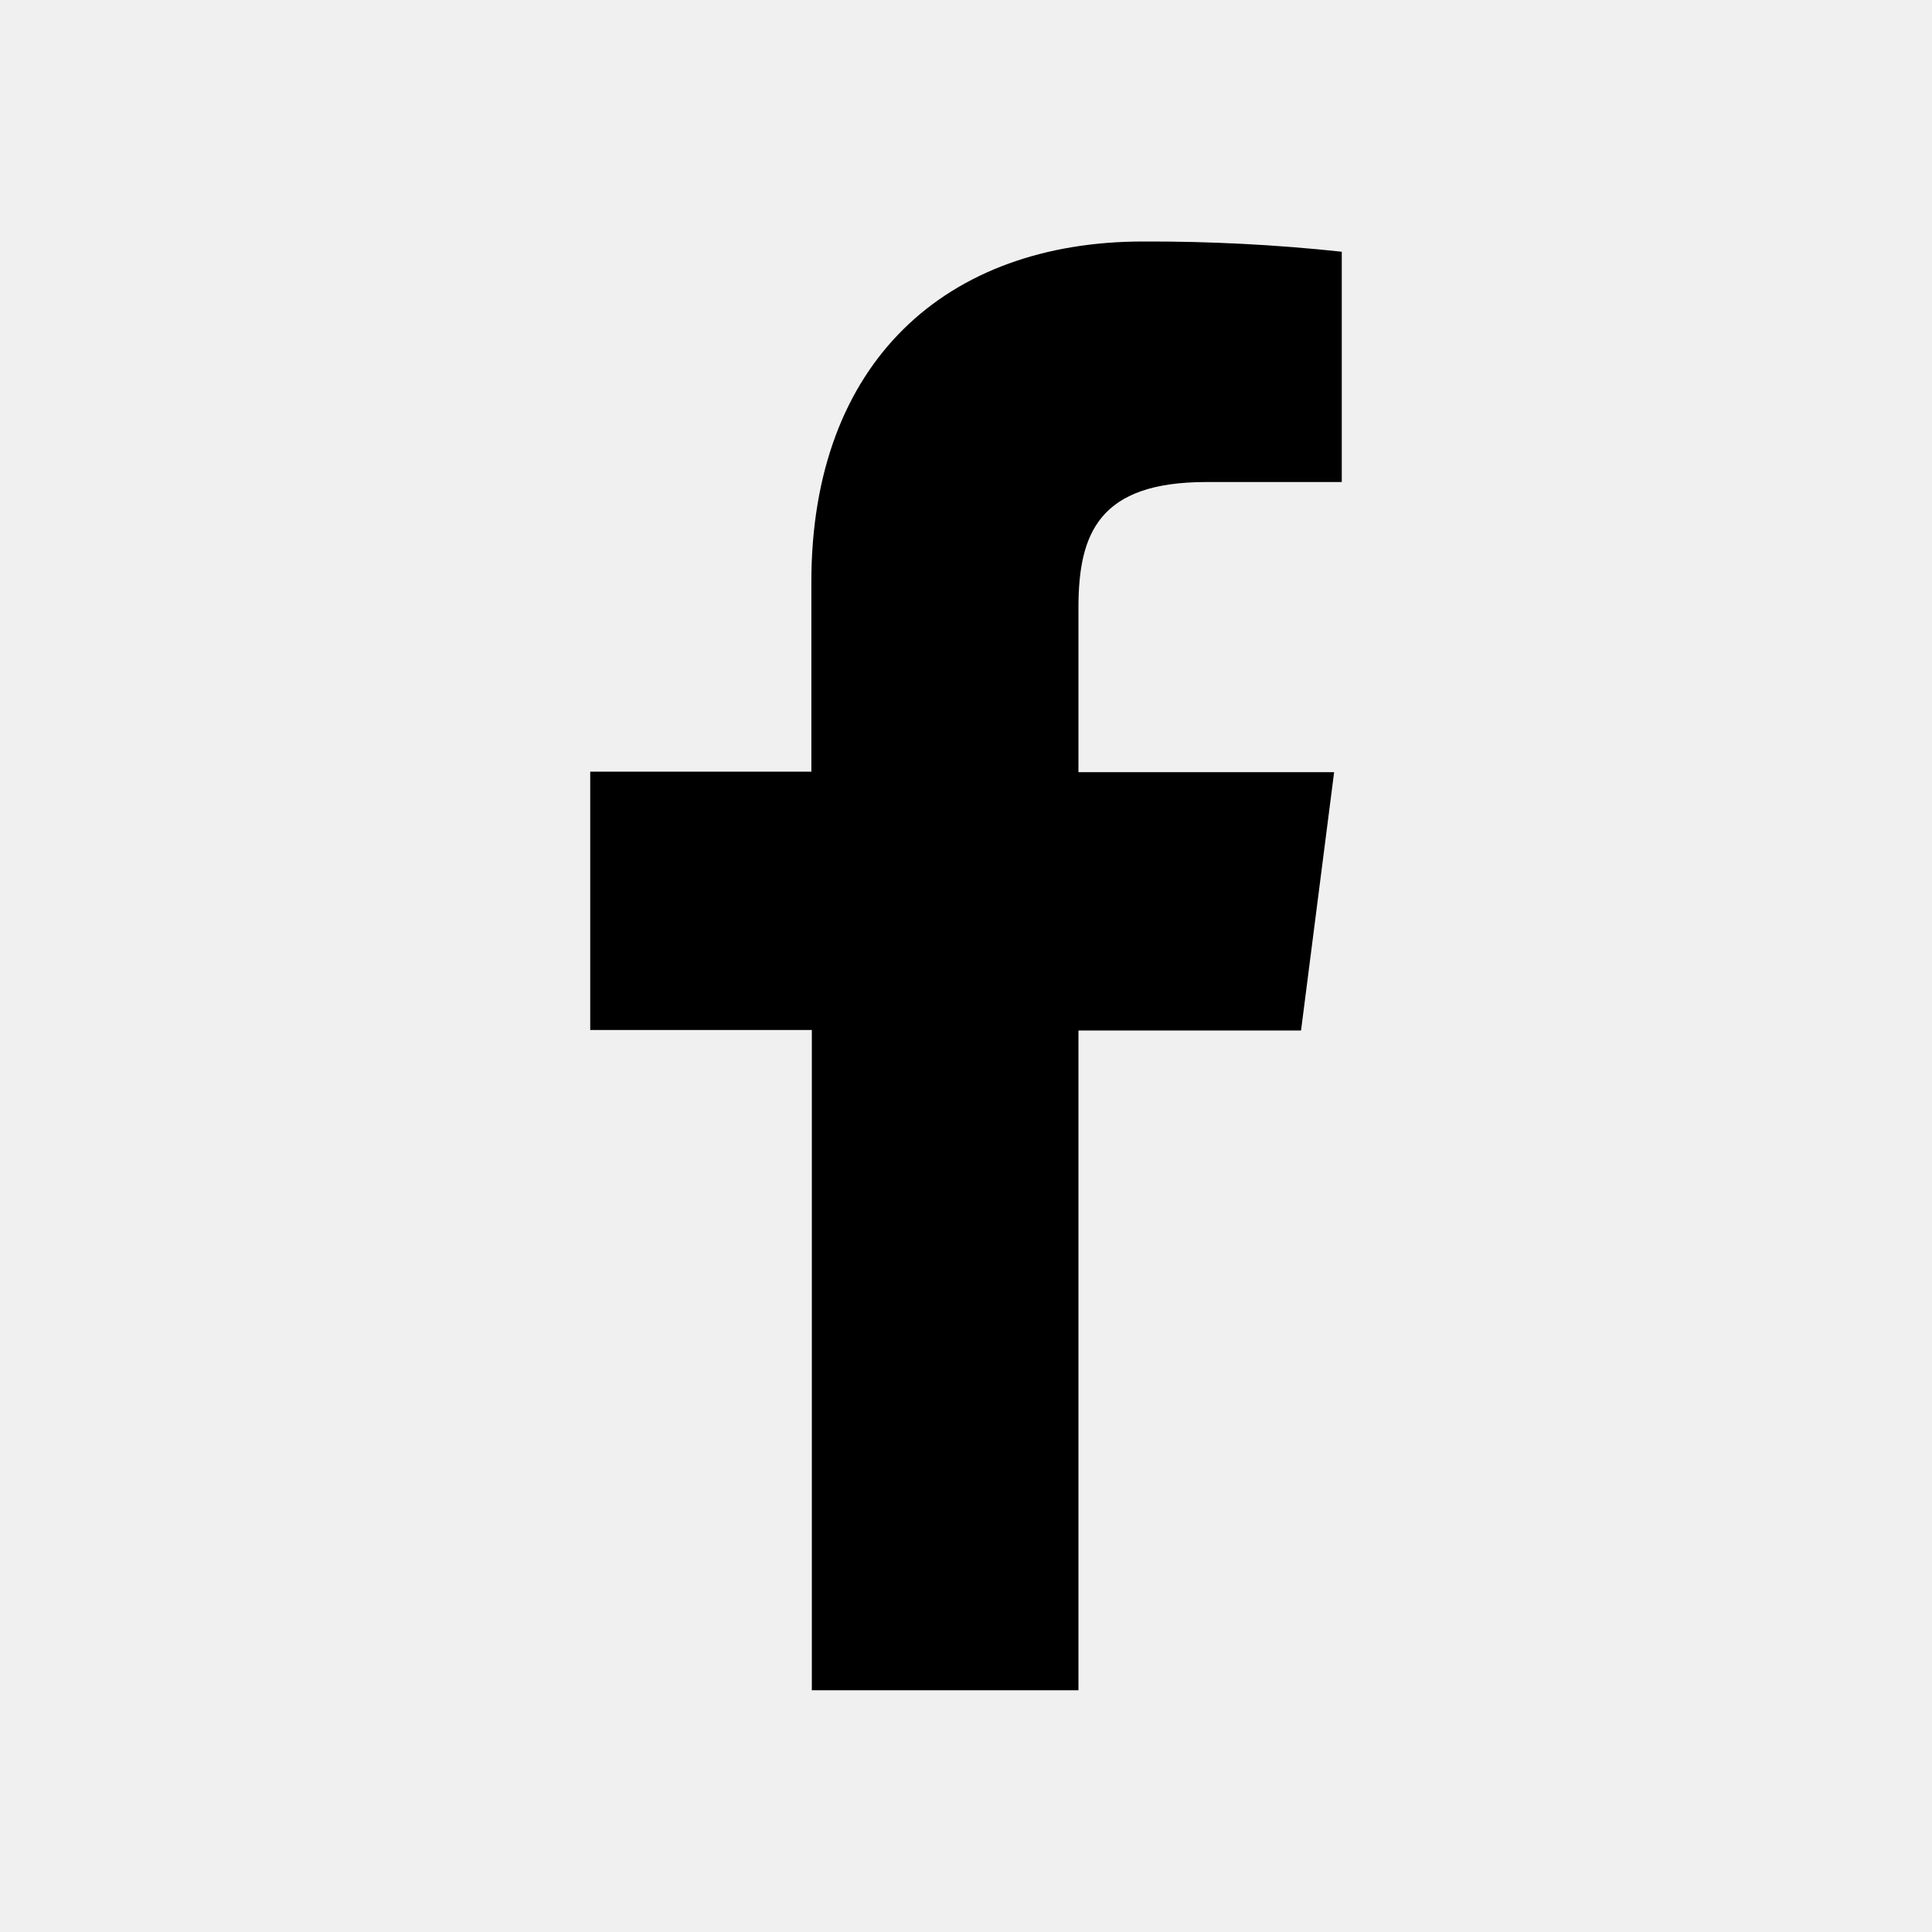
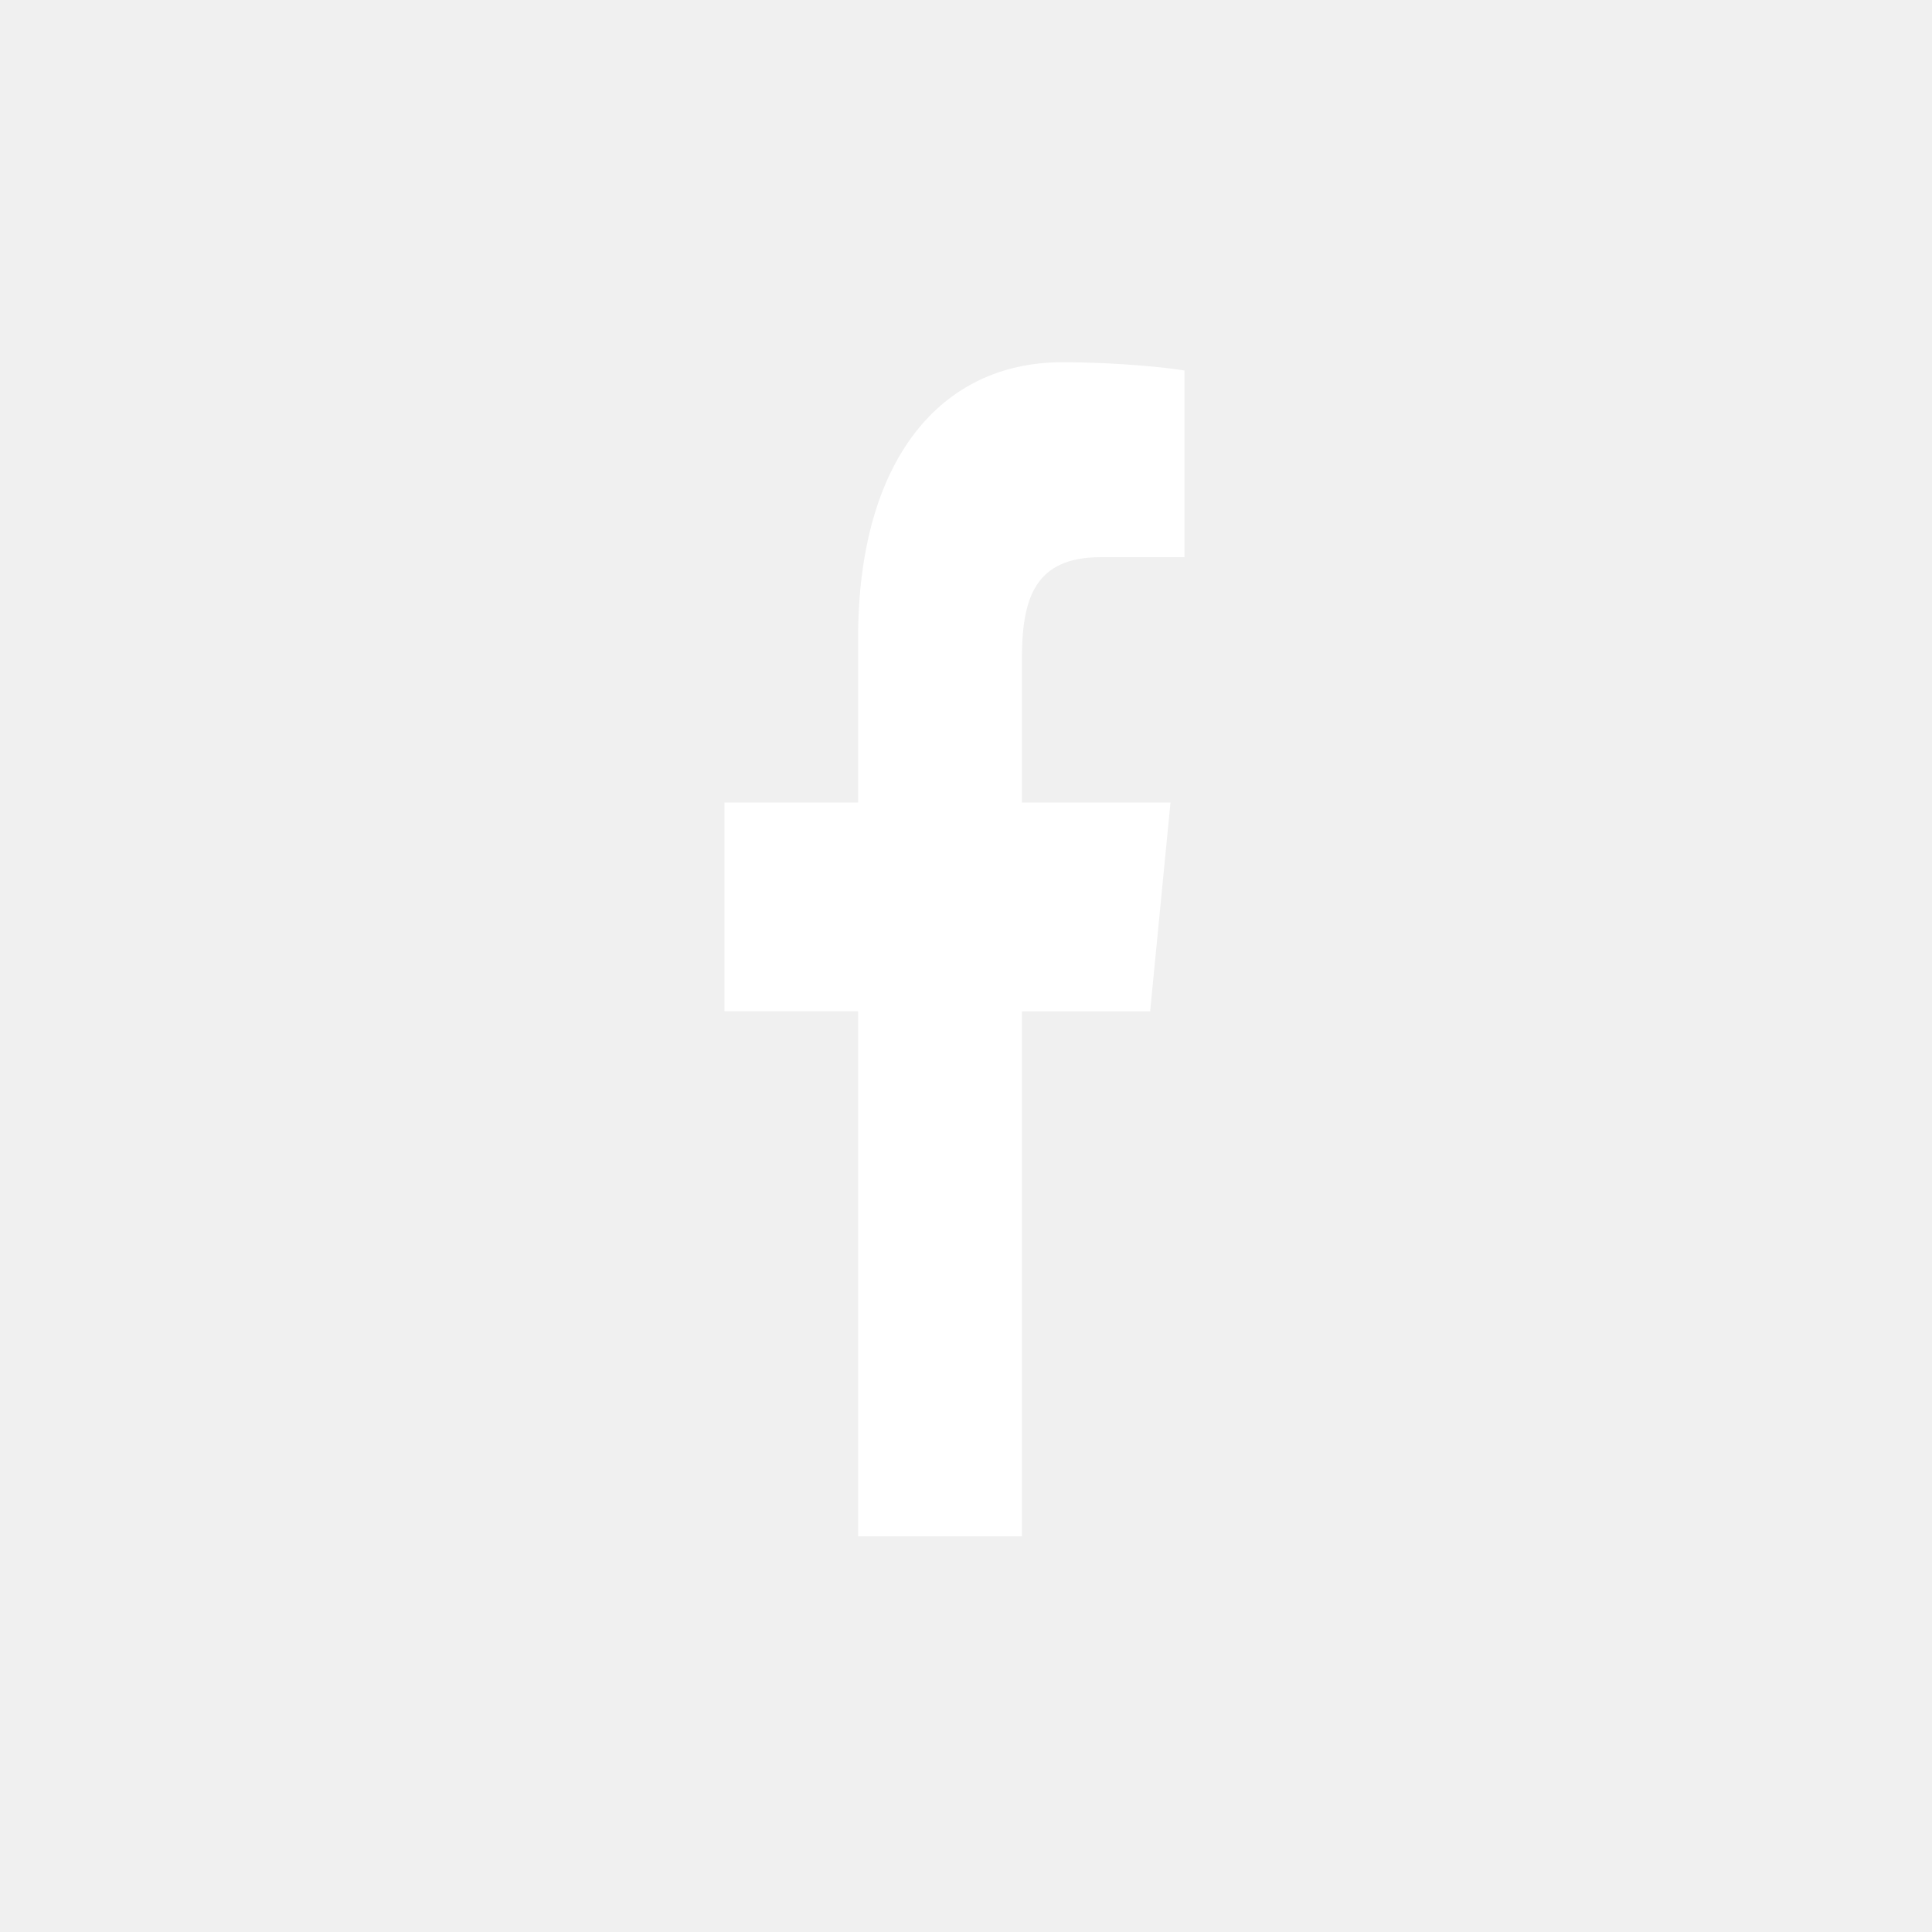
- <svg xmlns="http://www.w3.org/2000/svg" width="24" height="24" viewBox="0 0 24 24" fill="none">
-   <path d="M13.397 20.997V12.801H16.162L16.573 9.592H13.397V7.548C13.397 6.622 13.655 5.988 14.984 5.988H16.668V3.127C15.849 3.039 15.025 2.997 14.201 3C11.757 3 10.079 4.492 10.079 7.231V9.586H7.332V12.795H10.085V20.997H13.397Z" fill="black" />
+ <svg xmlns="http://www.w3.org/2000/svg" width="32" height="32" viewBox="0 0 32 32" fill="none">
+   <path d="M18.228 9.229H19.619V6.137C19.379 6.095 18.554 6 17.593 6C15.587 6 14.213 7.61 14.213 10.569V13.292H12V16.749H14.213V25.446H16.927V16.75H19.05L19.387 13.293H16.926V10.912C16.927 9.913 17.137 9.229 18.228 9.229Z" fill="white" />
</svg>
